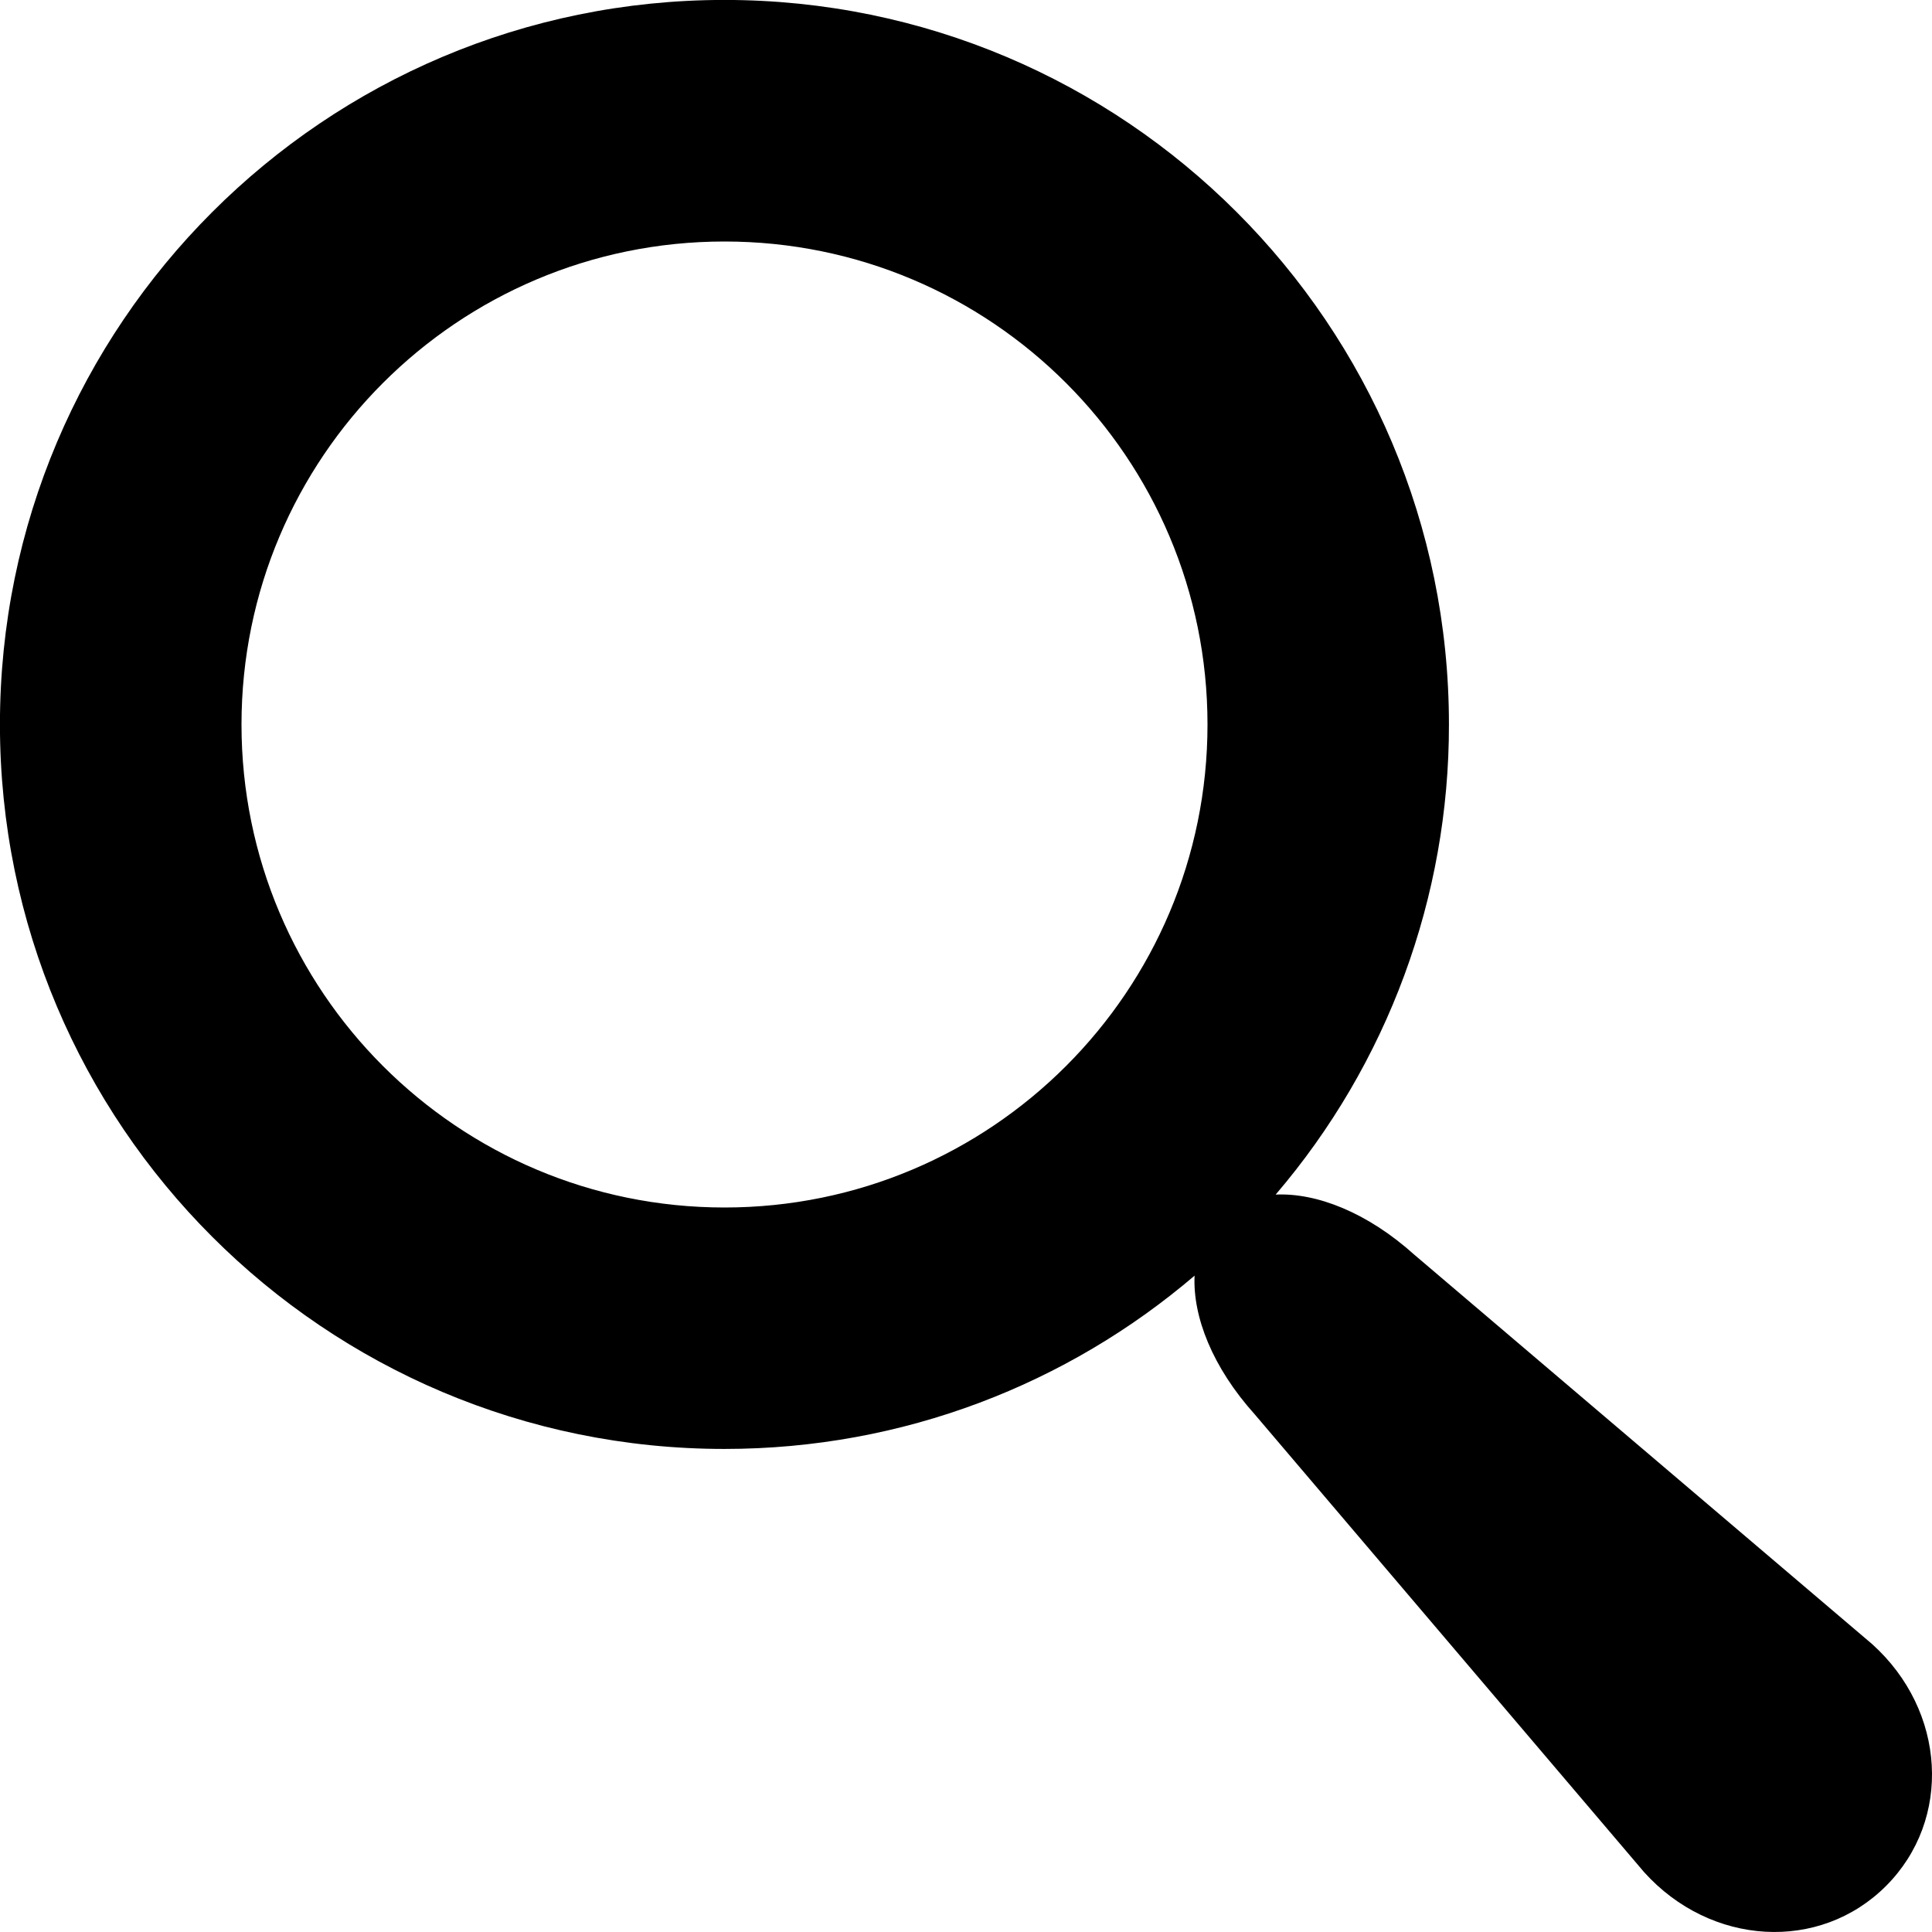
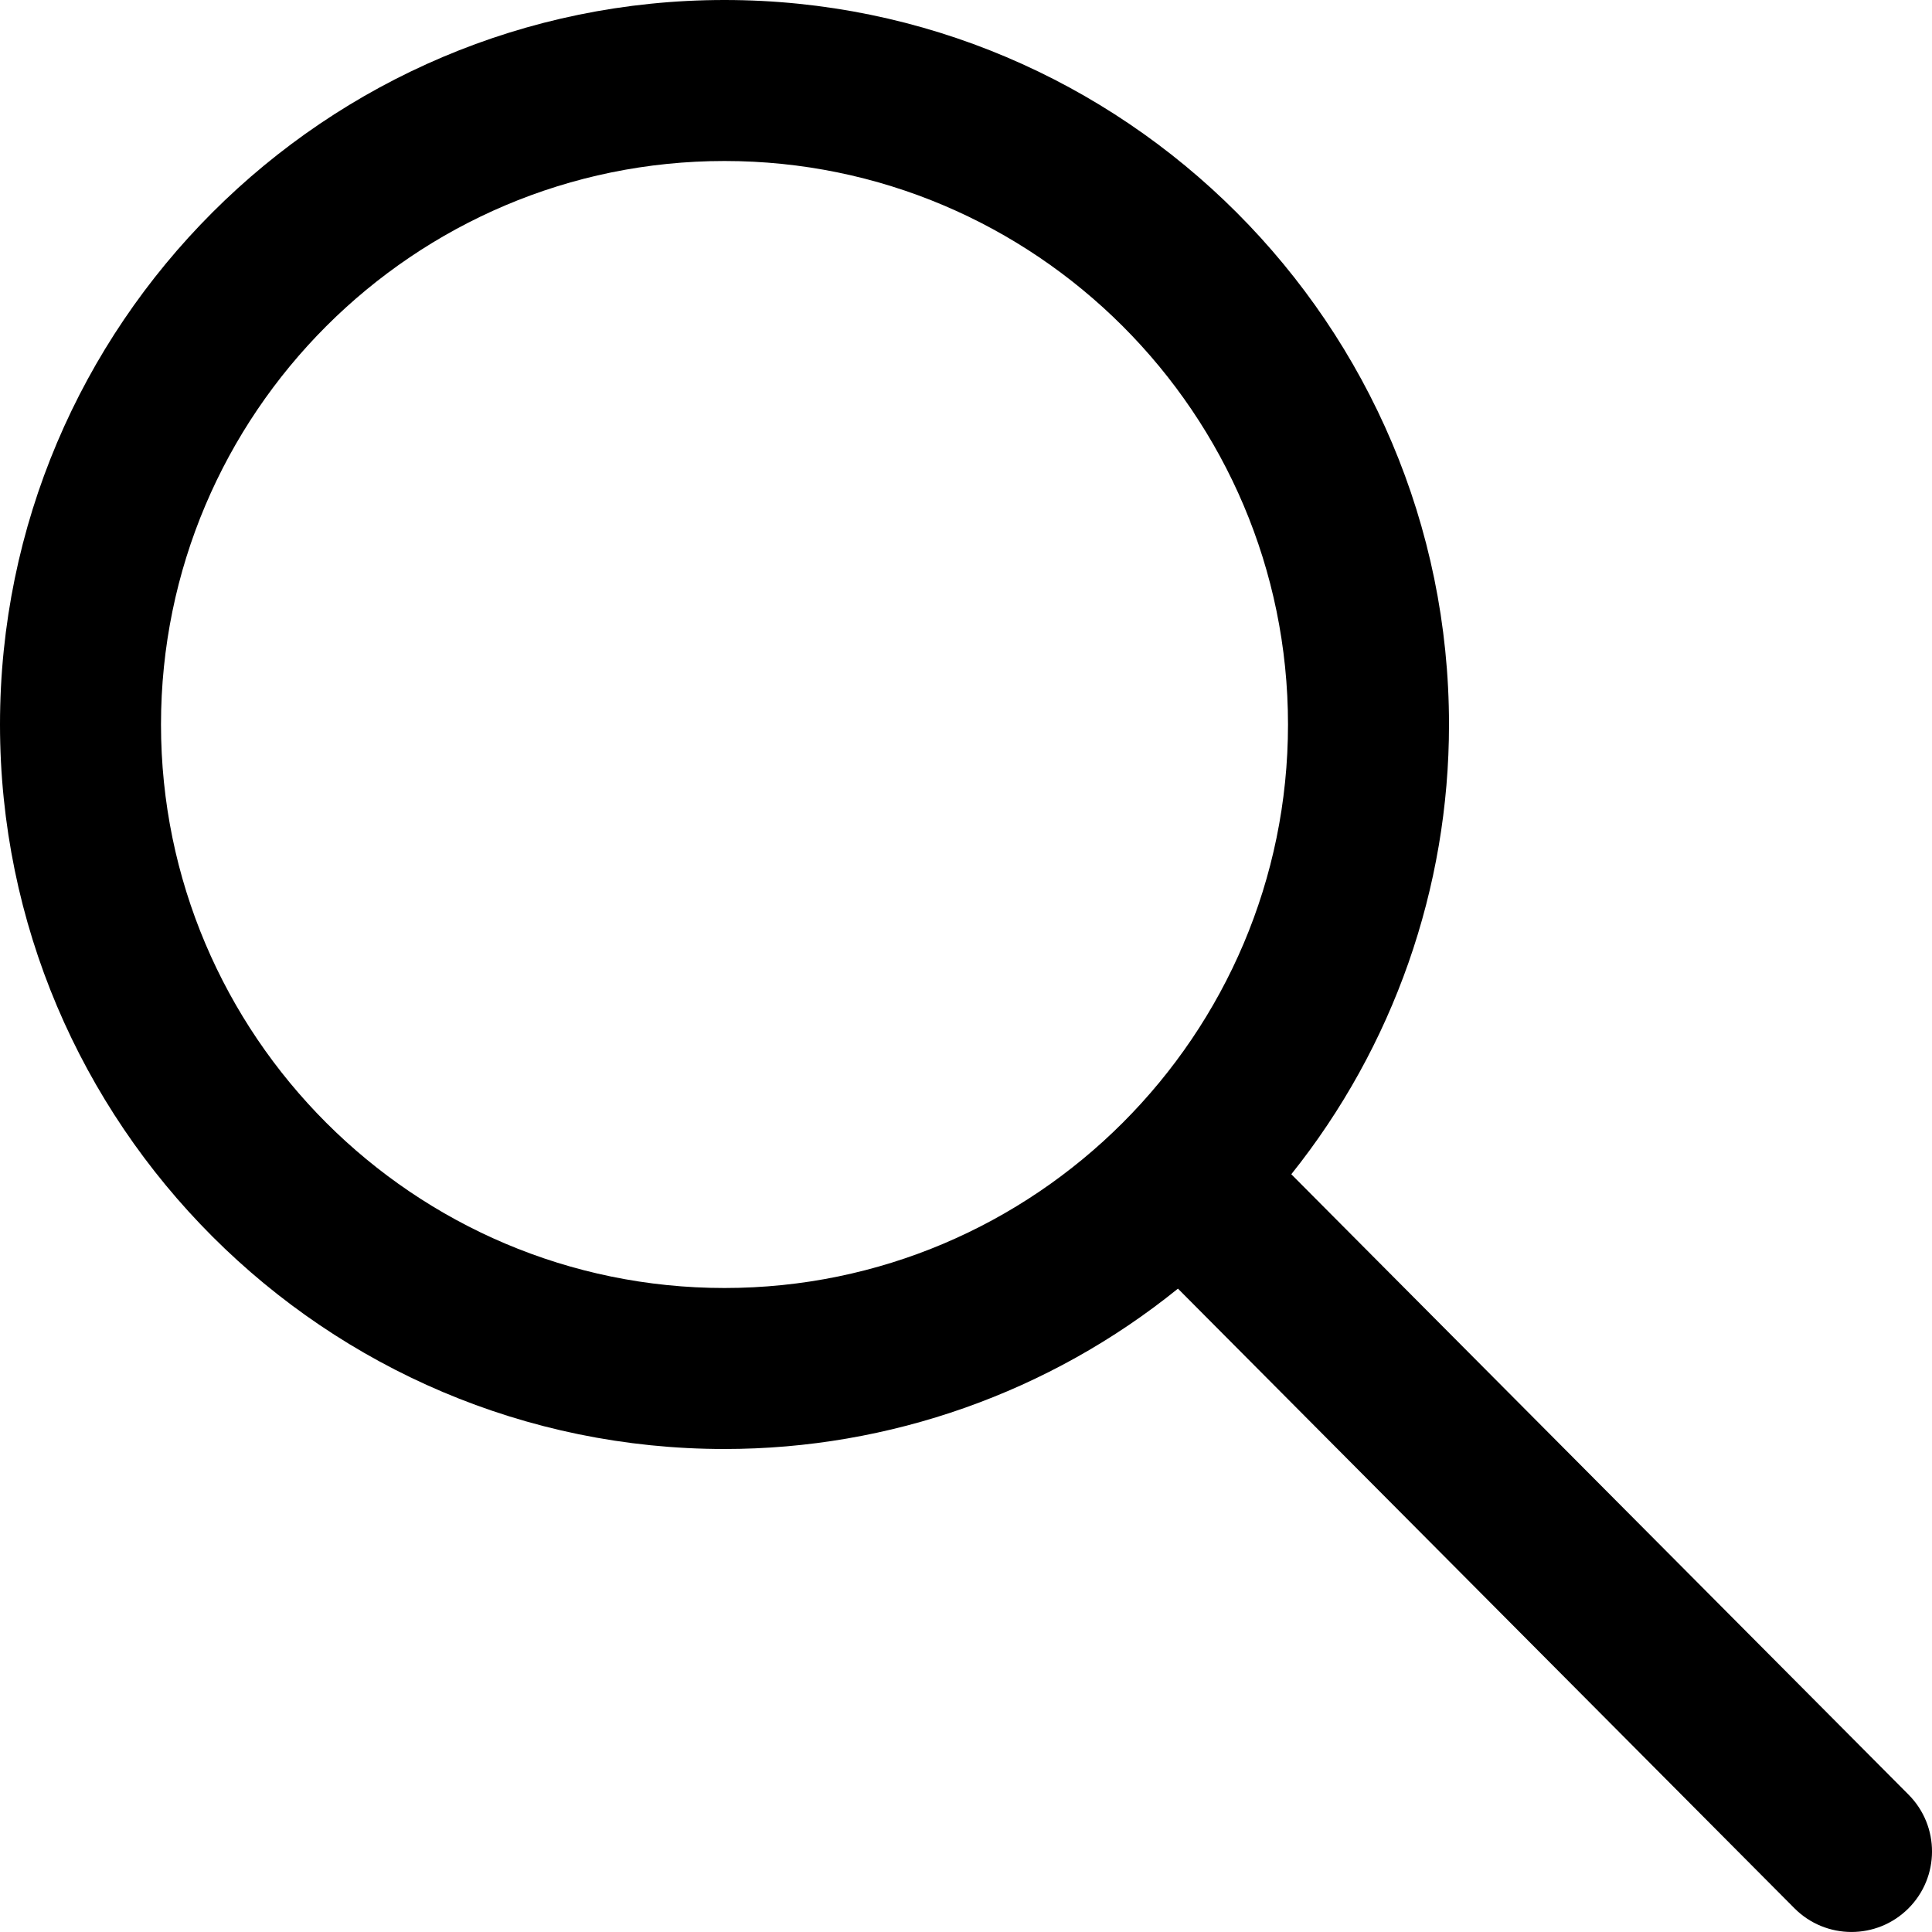
- <svg xmlns="http://www.w3.org/2000/svg" width="32" height="32" viewBox="0 0 32 32">
-   <path d="M31.008 27.231l-7.58-6.447c-.784-.705-1.622-1.029-2.299-.998a11.954 11.954 0 0 0 2.87-7.787c0-6.627-5.373-12-12-12s-12 5.373-12 12 5.373 12 12 12c2.972 0 5.691-1.081 7.787-2.87-.031.677.293 1.515.998 2.299l6.447 7.58c1.104 1.226 2.907 1.33 4.007.23s.997-2.903-.23-4.007zM12 20a8 8 0 1 1 0-16 8 8 0 0 1 0 16z" />
+ <svg xmlns="http://www.w3.org/2000/svg" width="24" height="24" viewBox="0 0 24 24">
+   <path d="M9 18a8.955 8.955 0 0 0 5.633-1.992l7.658 7.697a1 1 0 1 0 1.418-1.411l-7.668-7.707A8.939 8.939 0 0 0 18 9c0-4.963-4.037-9-9-9S0 4.037 0 9c0 4.962 4.037 9 9 9zM9 2c3.859 0 7 3.14 7 7 0 3.859-3.141 7-7 7-3.86 0-7-3.141-7-7 0-3.86 3.14-7 7-7z" />
</svg>
